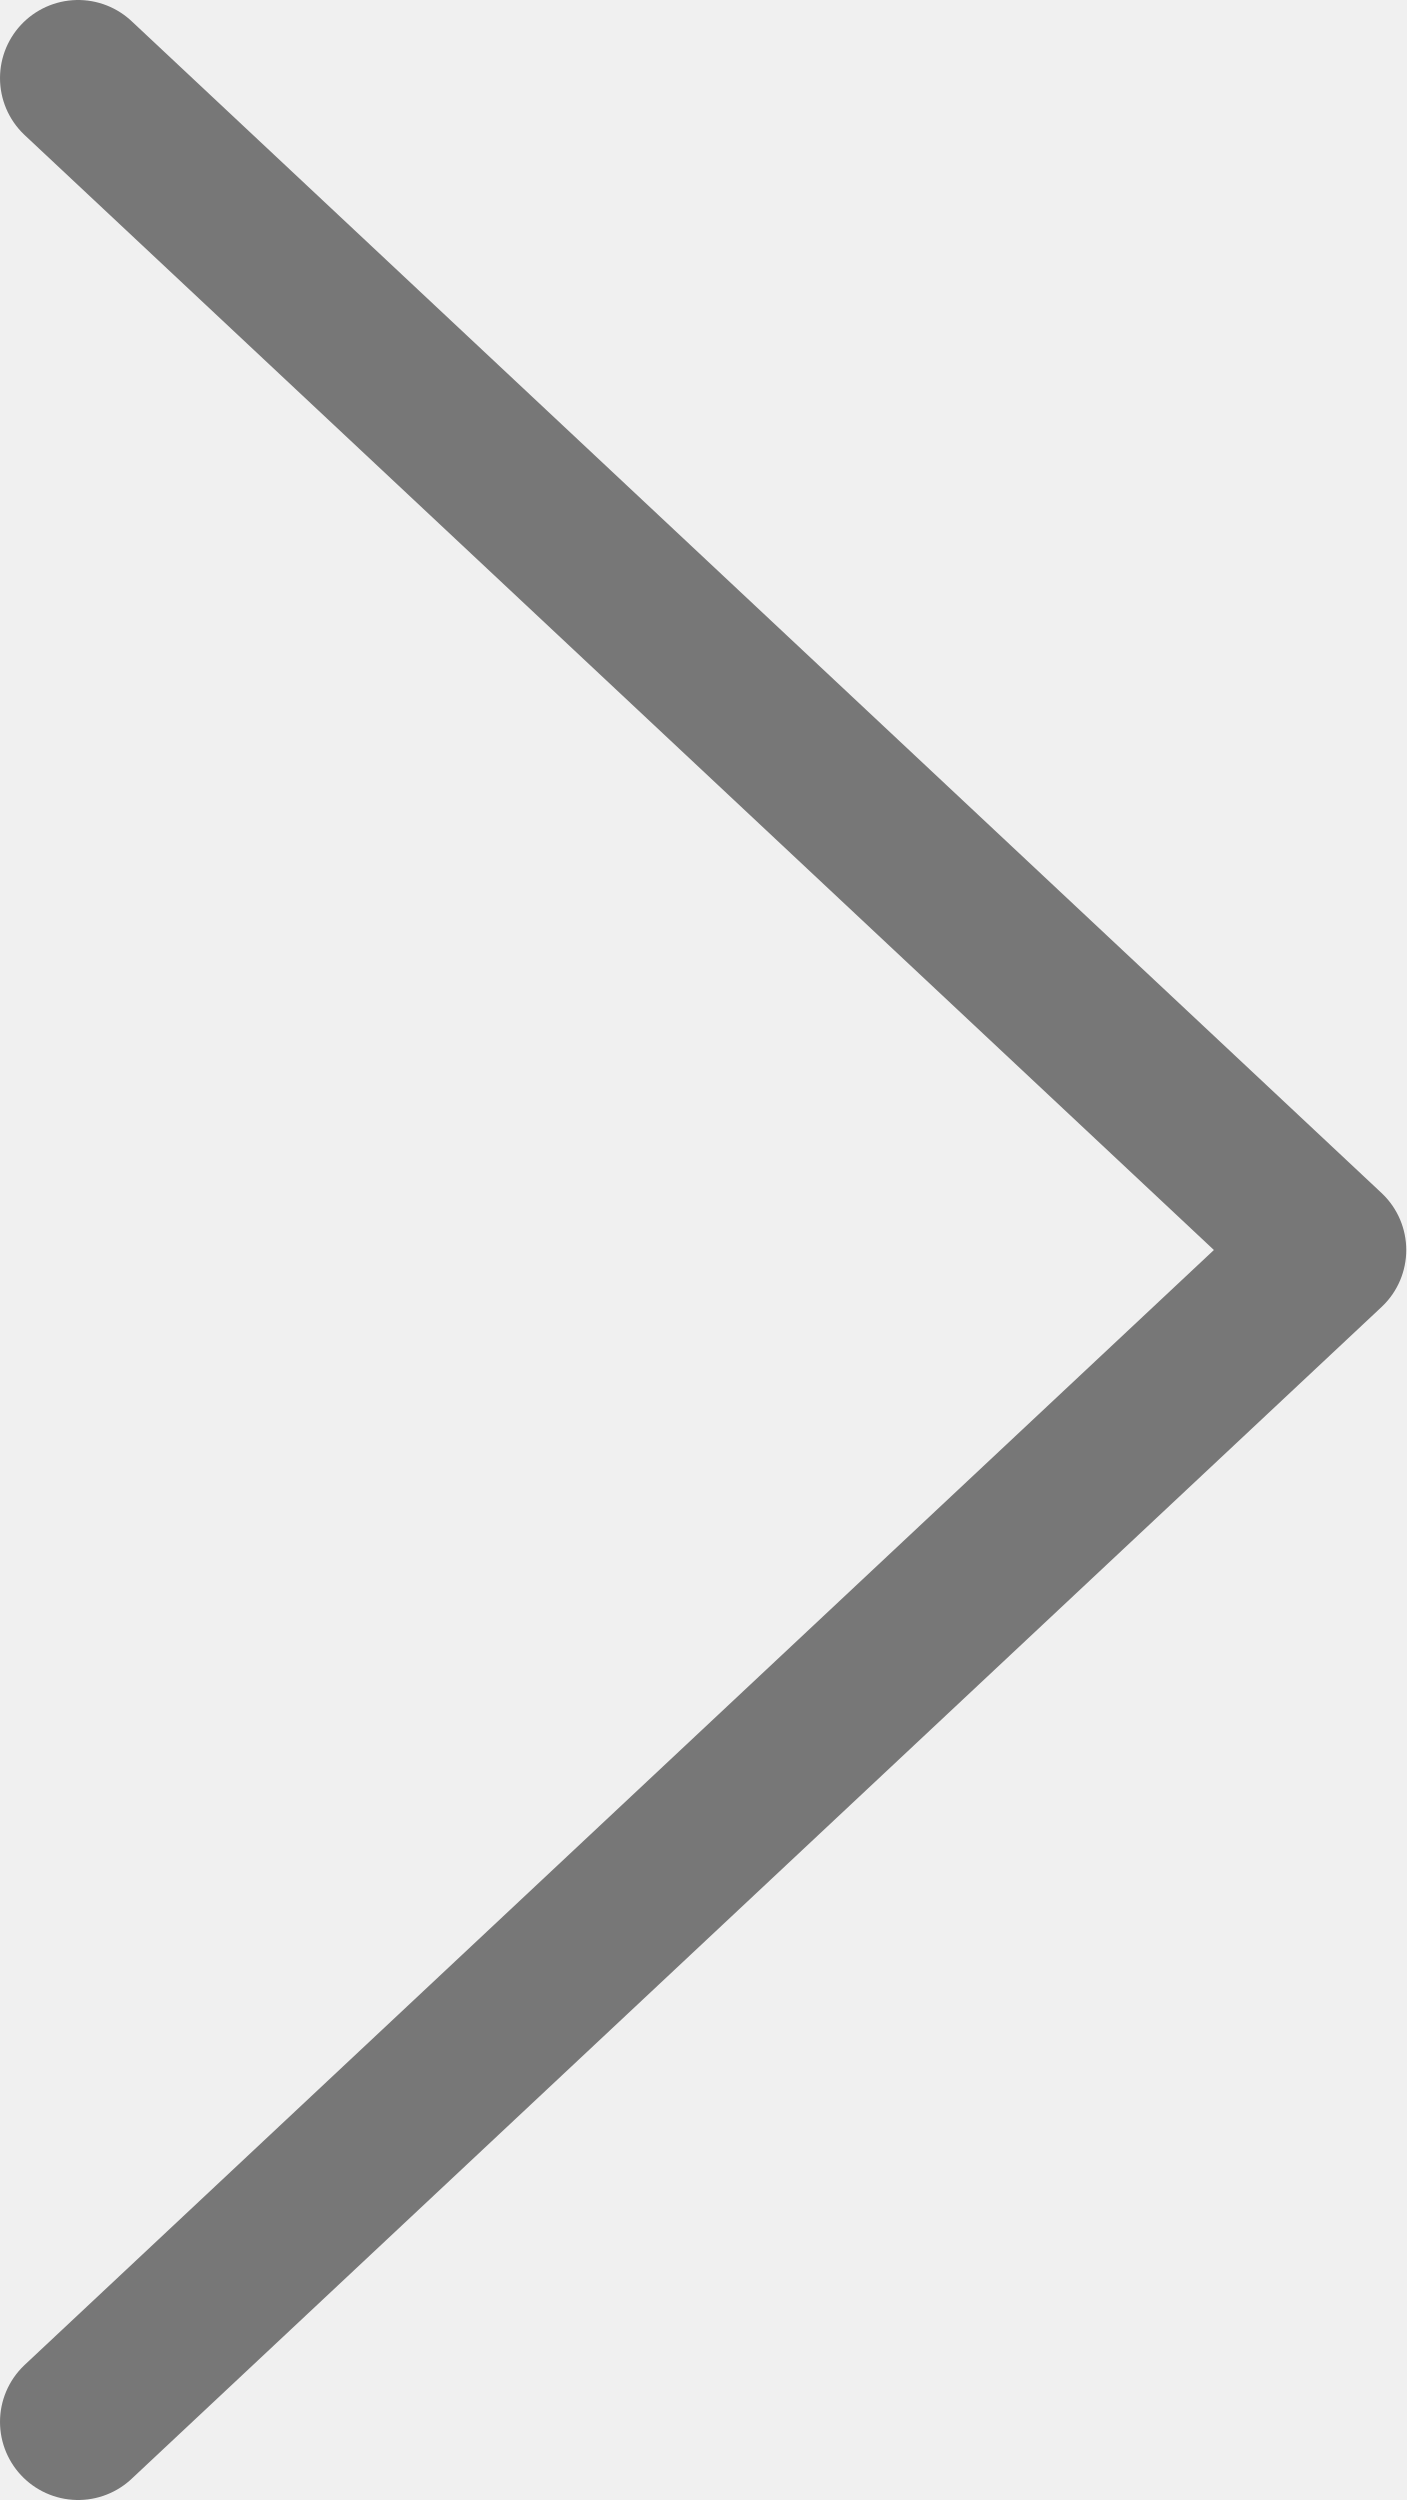
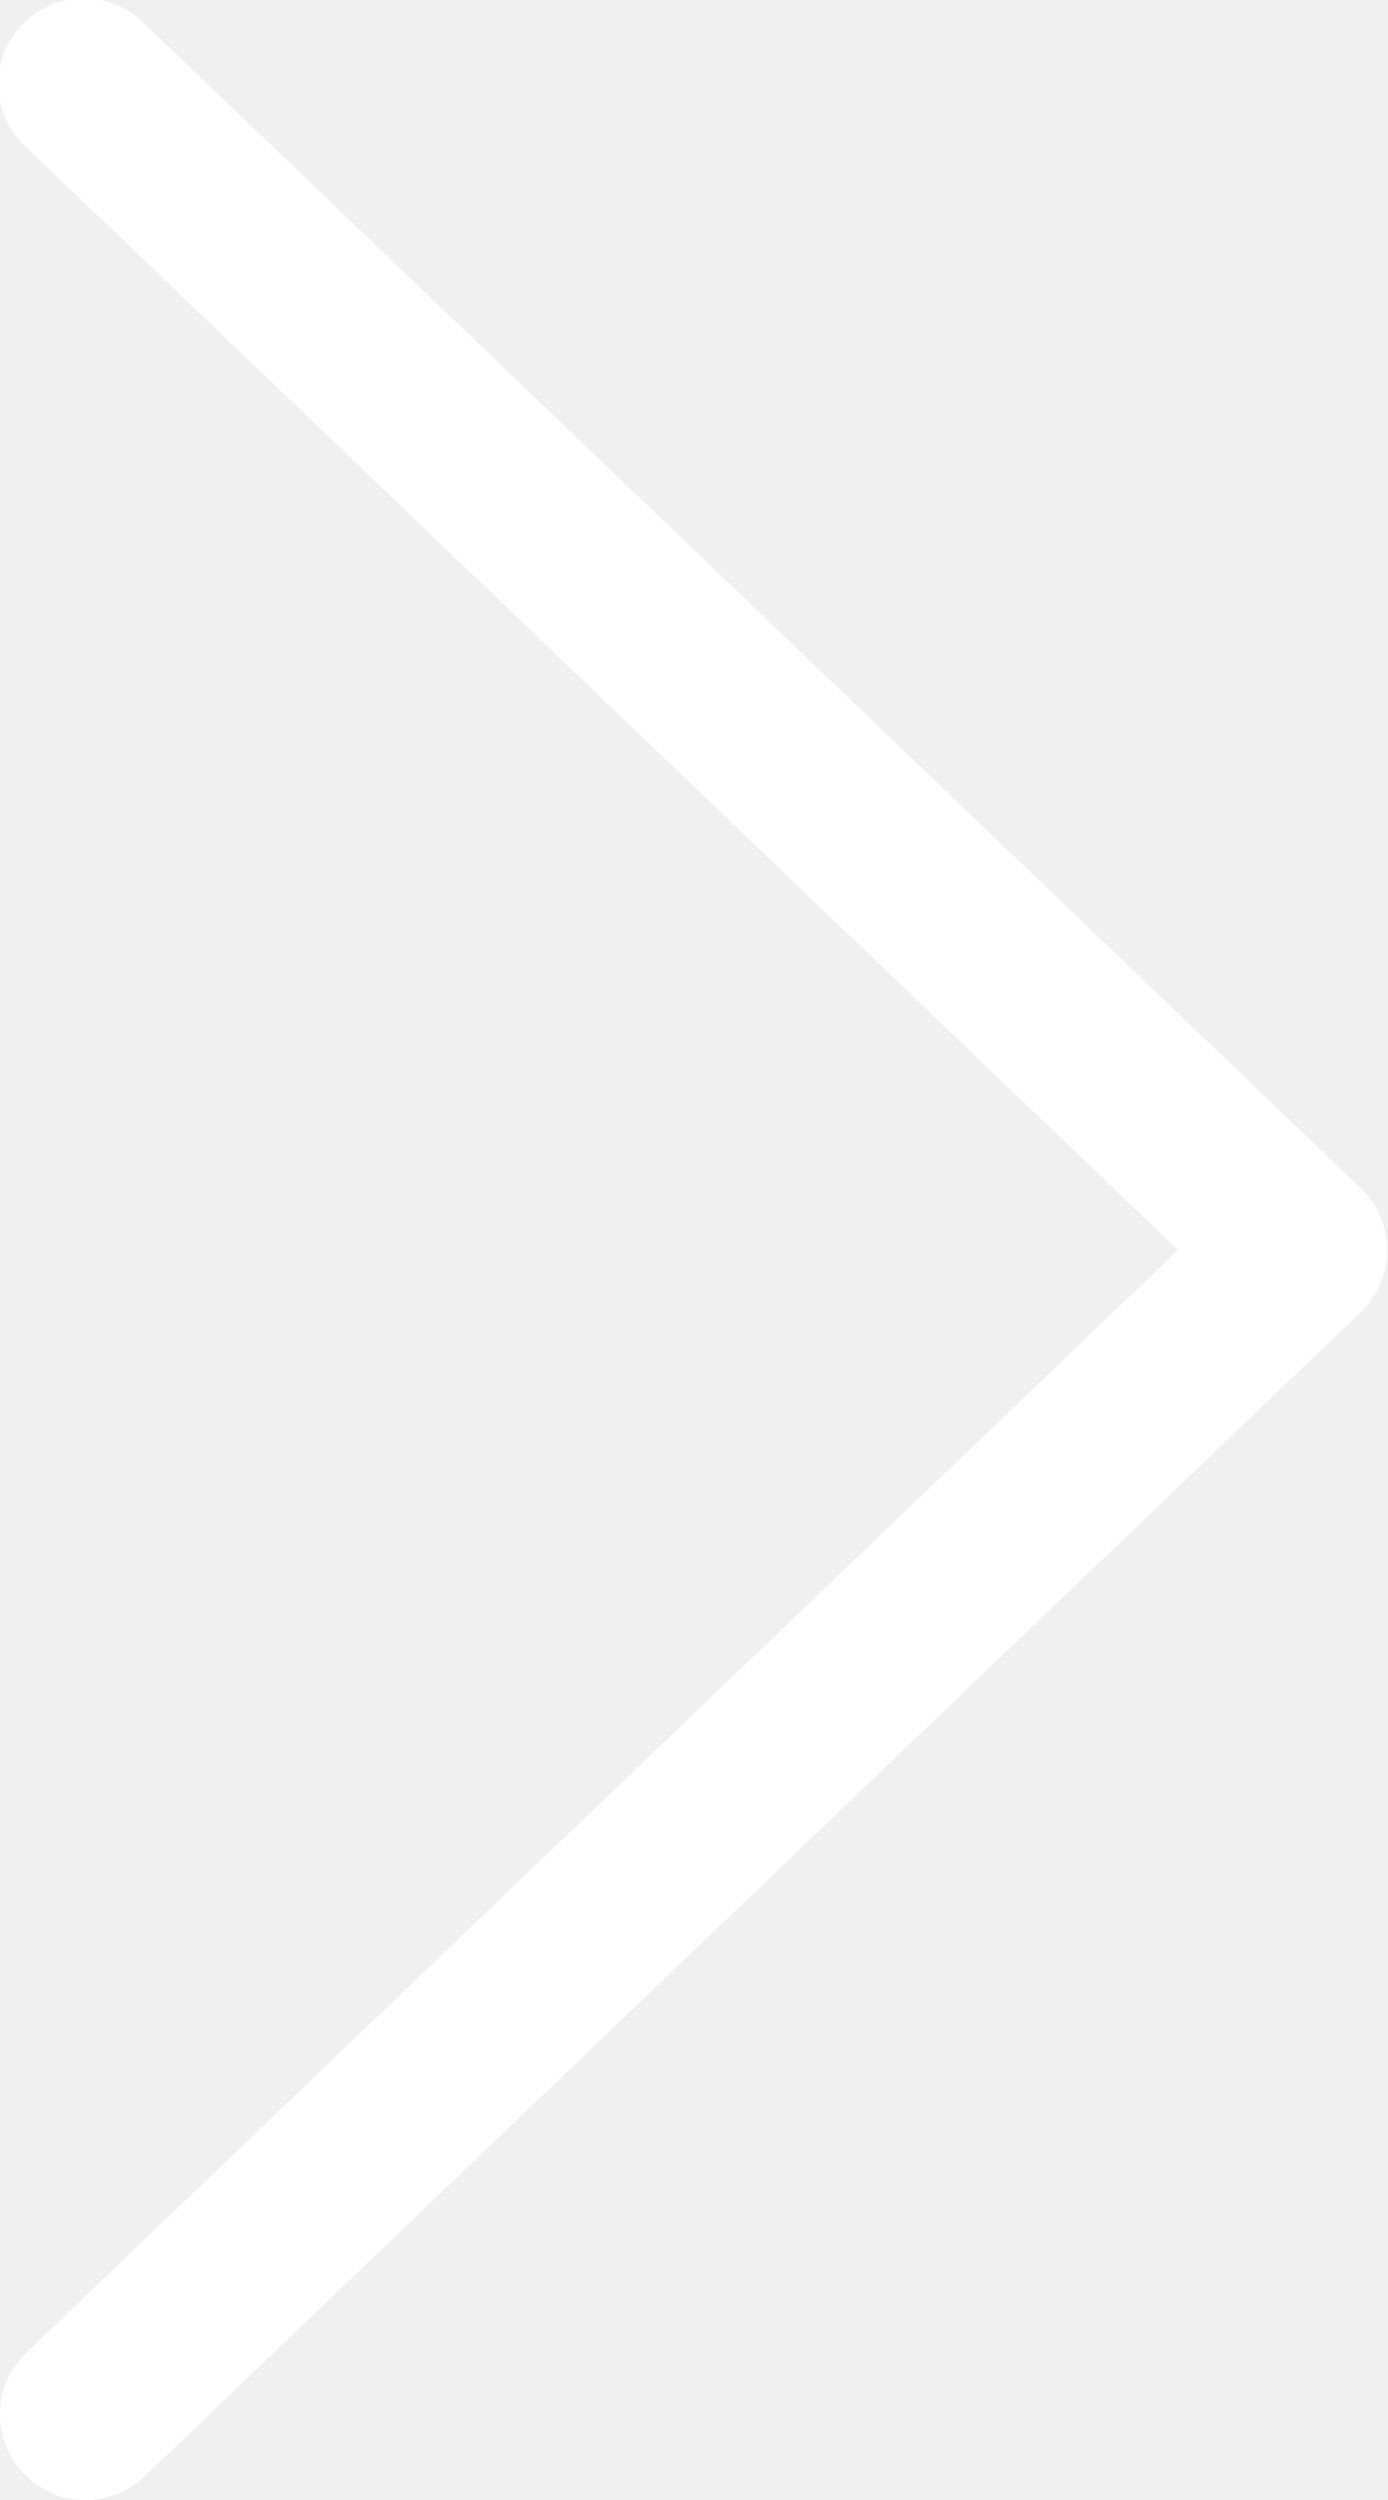
- <svg xmlns="http://www.w3.org/2000/svg" width="36" height="64" version="1.1" viewBox="0 0 36 64">
-   <path d="m2 2 l32 30 l-32 30" fill="none" stroke="#777" stroke-linejoin="round" stroke-linecap="round" stroke-width="4" />
+ <svg xmlns="http://www.w3.org/2000/svg" width="12.165" height="21.921">
+   <path fill="#fff" d="M.75 21.921a.75.75 0 0 1-.519-1.292l10.098-9.668L.231 1.292A.75.75 0 1 1 1.268.209L11.933 10.42a.752.752 0 0 1 0 1.084L1.269 21.713a.747.747 0 0 1-.519.208z" />
</svg>
